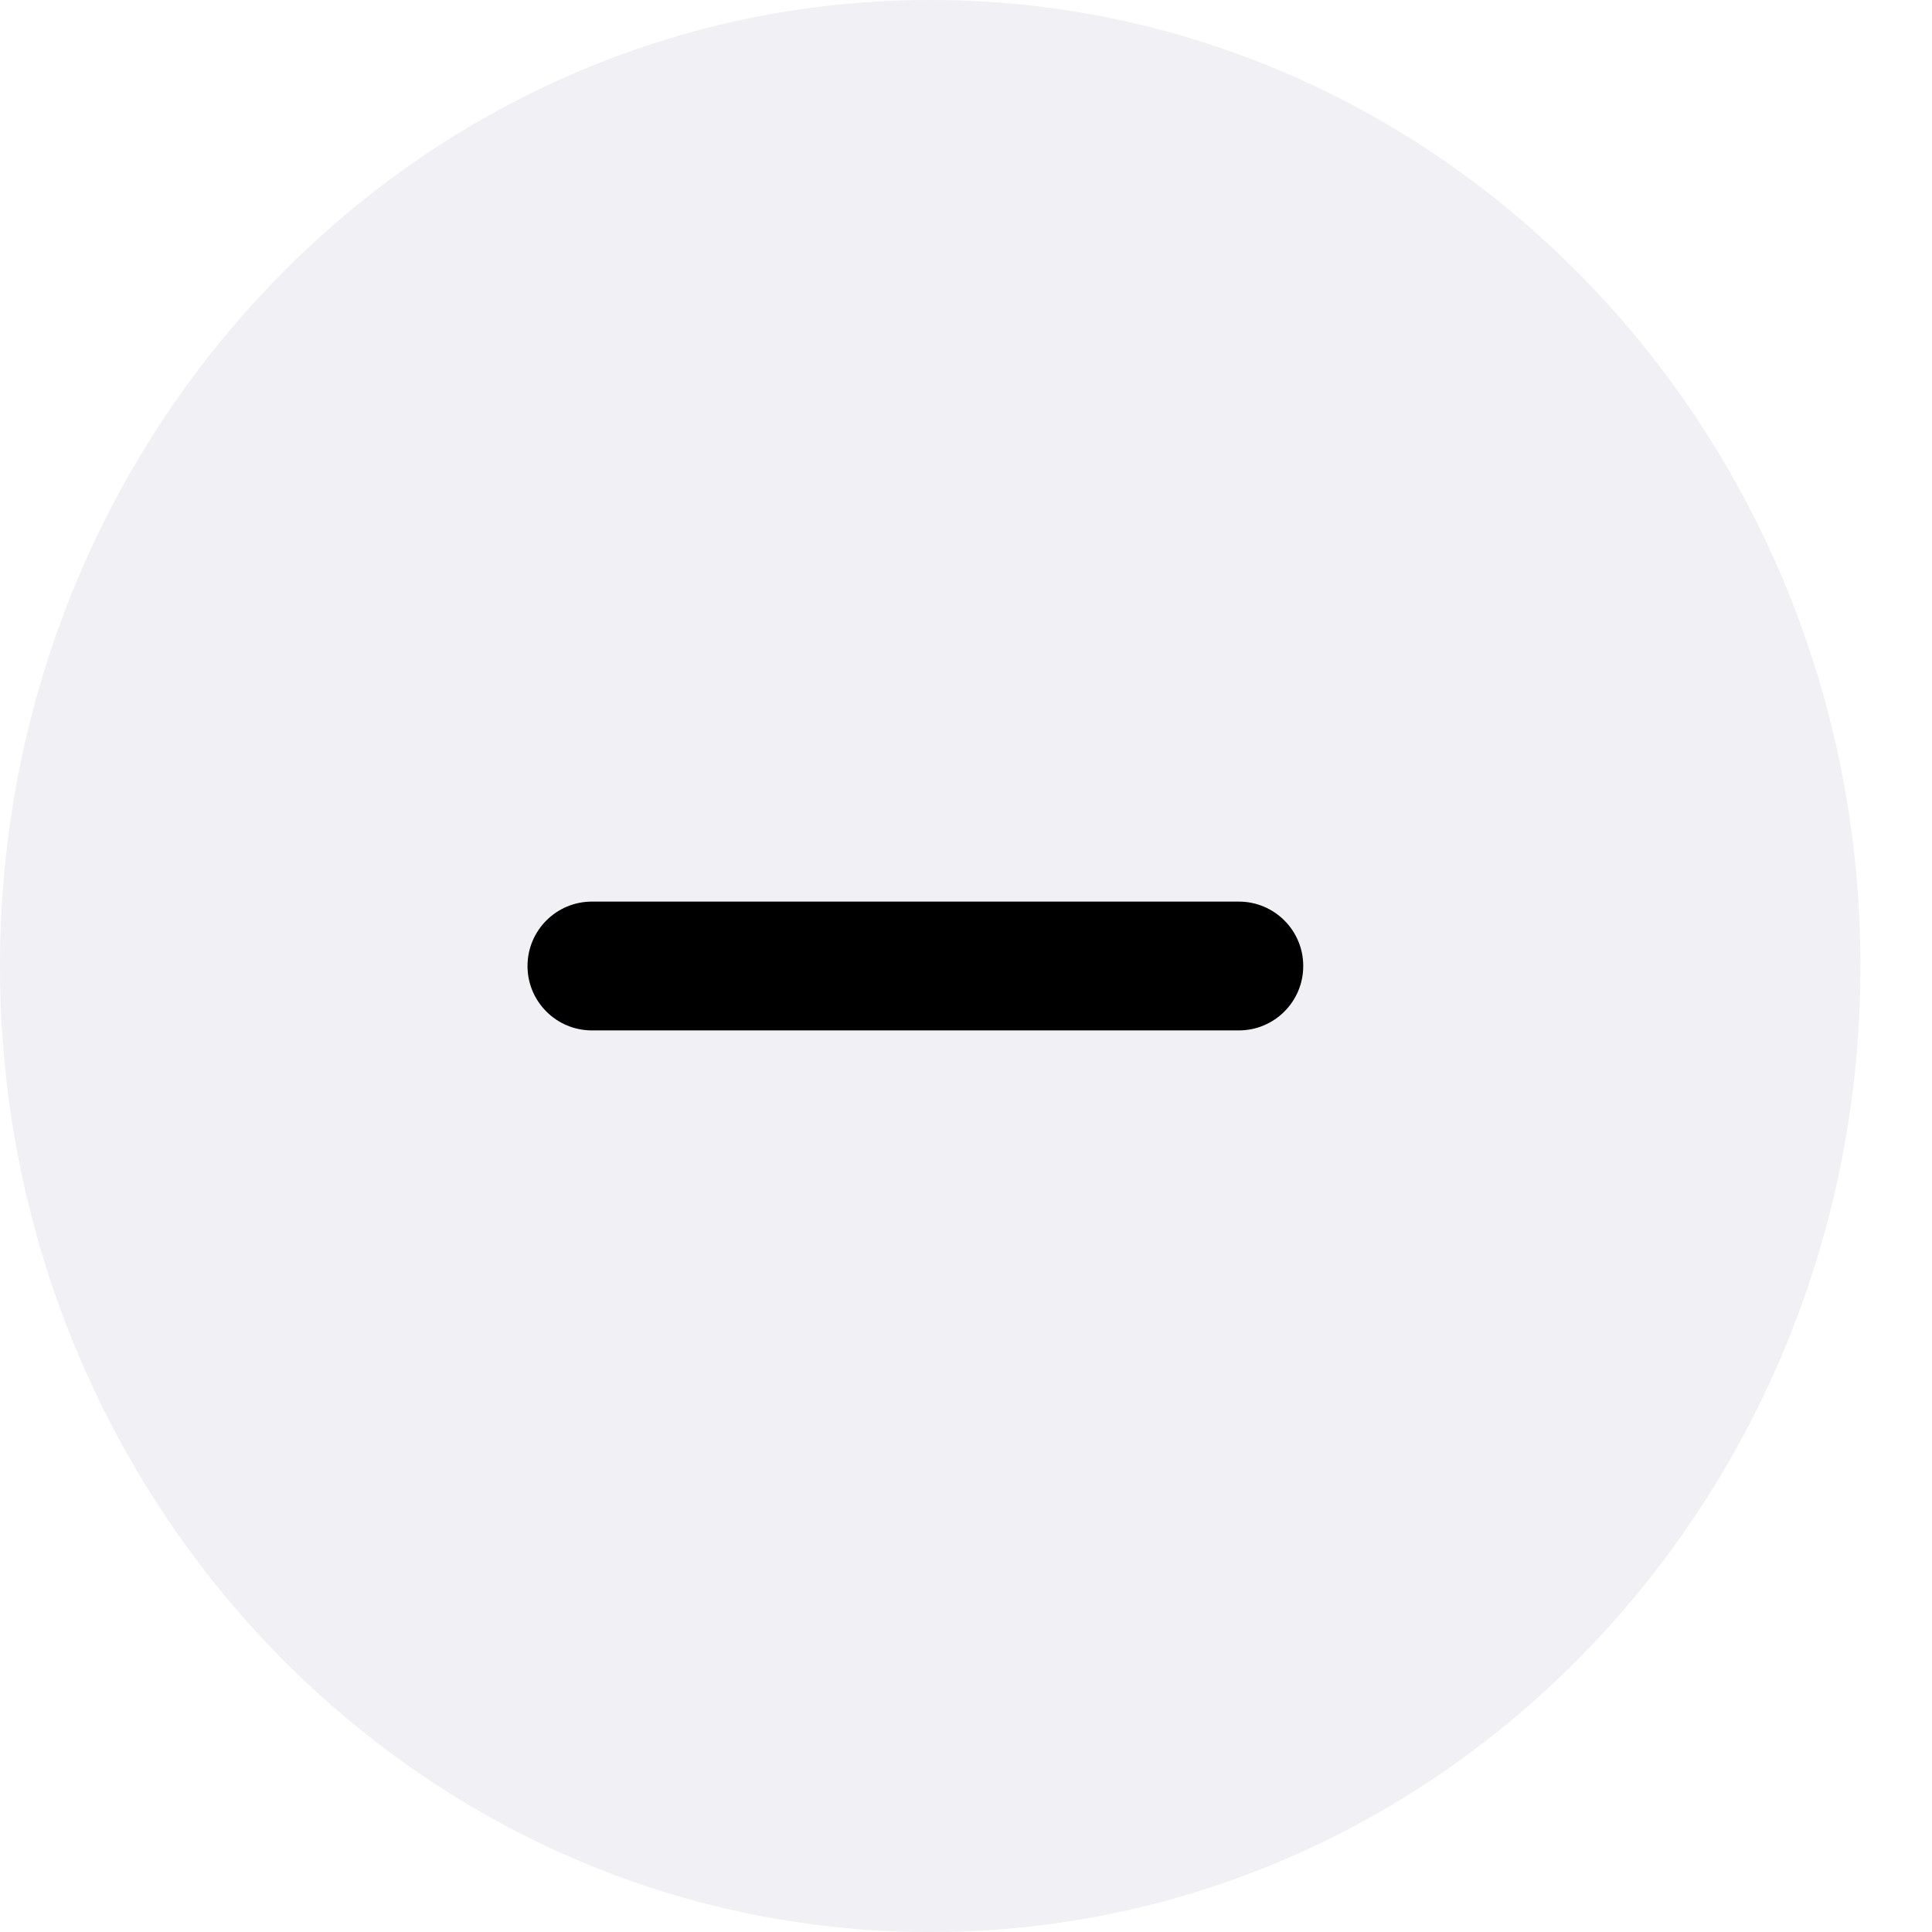
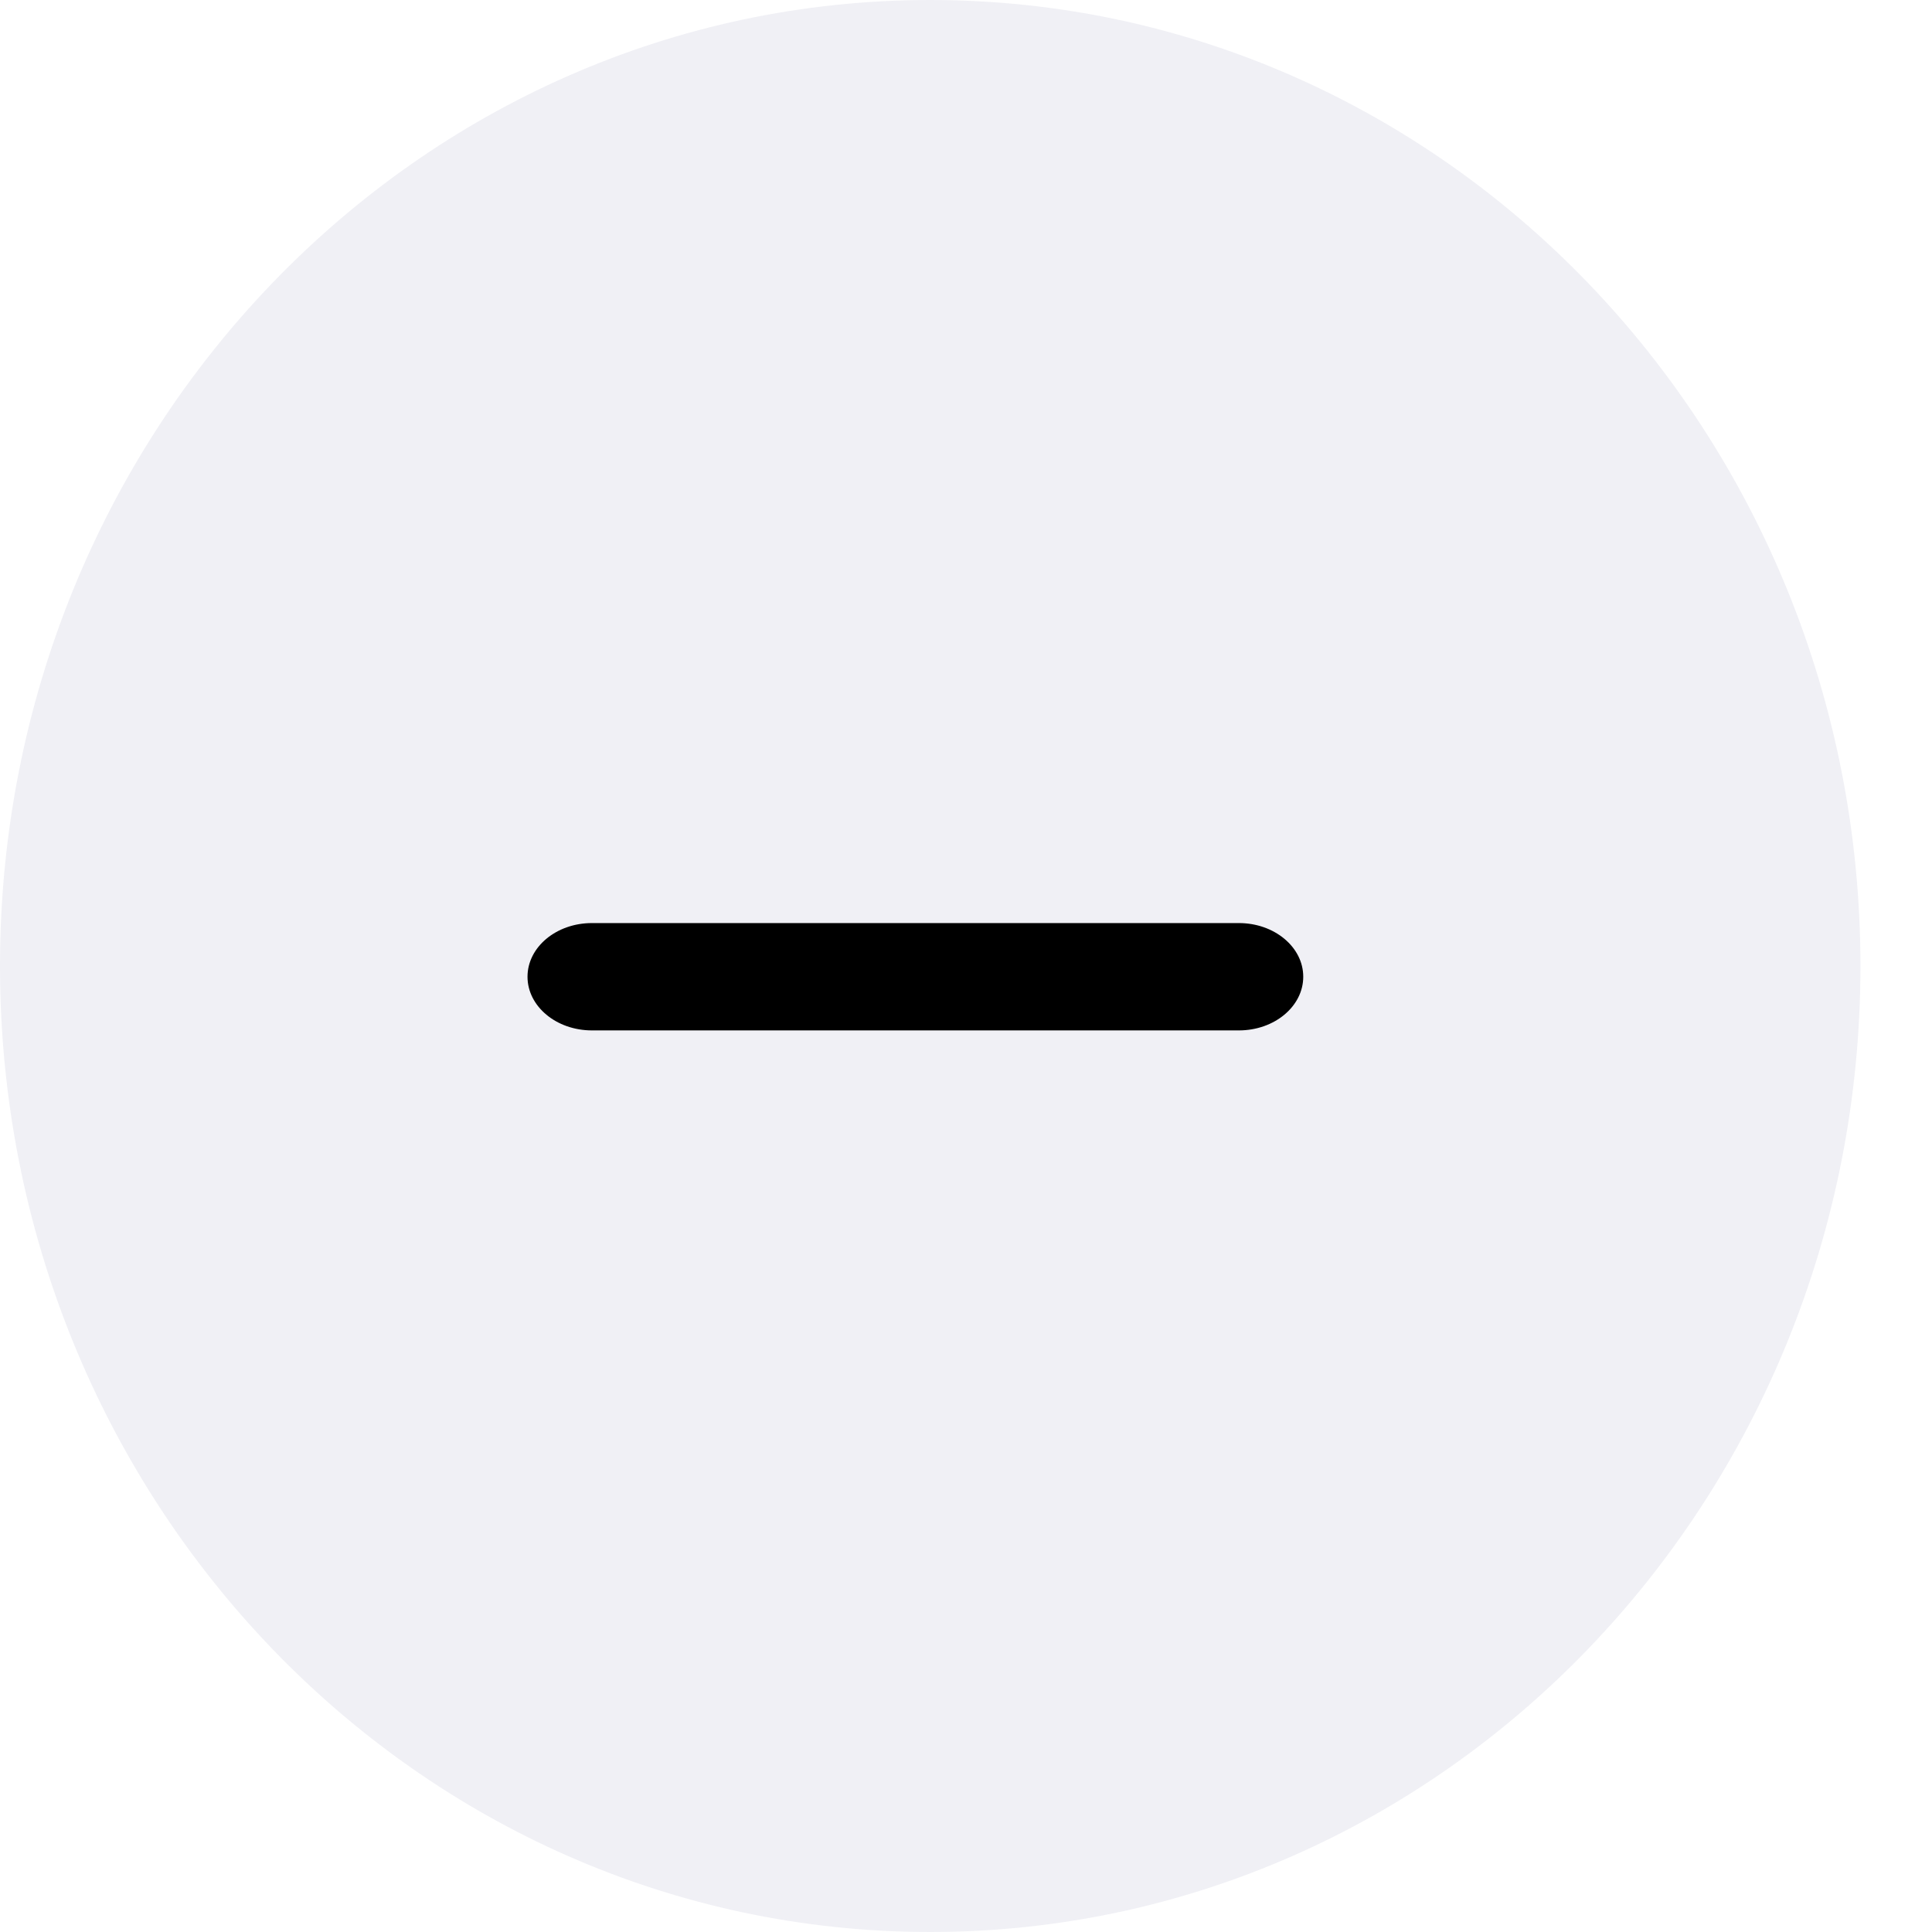
<svg xmlns="http://www.w3.org/2000/svg" width="27" height="27" viewBox="0 0 27 27" fill="none">
  <path fill-rule="evenodd" clip-rule="evenodd" d="M13 27C20.18 27 26 20.956 26 13.5C26 6.044 20.18 0 13 0C5.82 0 0 6.044 0 13.5C0 20.956 5.82 27 13 27Z" fill="#F0F0F5" />
-   <rect x="7.372" y="14.4" width="1.8" height="10.841" rx="0.9" transform="rotate(-90 7.37207 14.4)" fill="#000000" />
+   <rect x="7.372" y="14.4" width="1.8" height="10.841" rx="0.9" transform="rotate(-90 7.37207 14.4)" style="     width: 1.5px; " fill="#000000" />
</svg>
